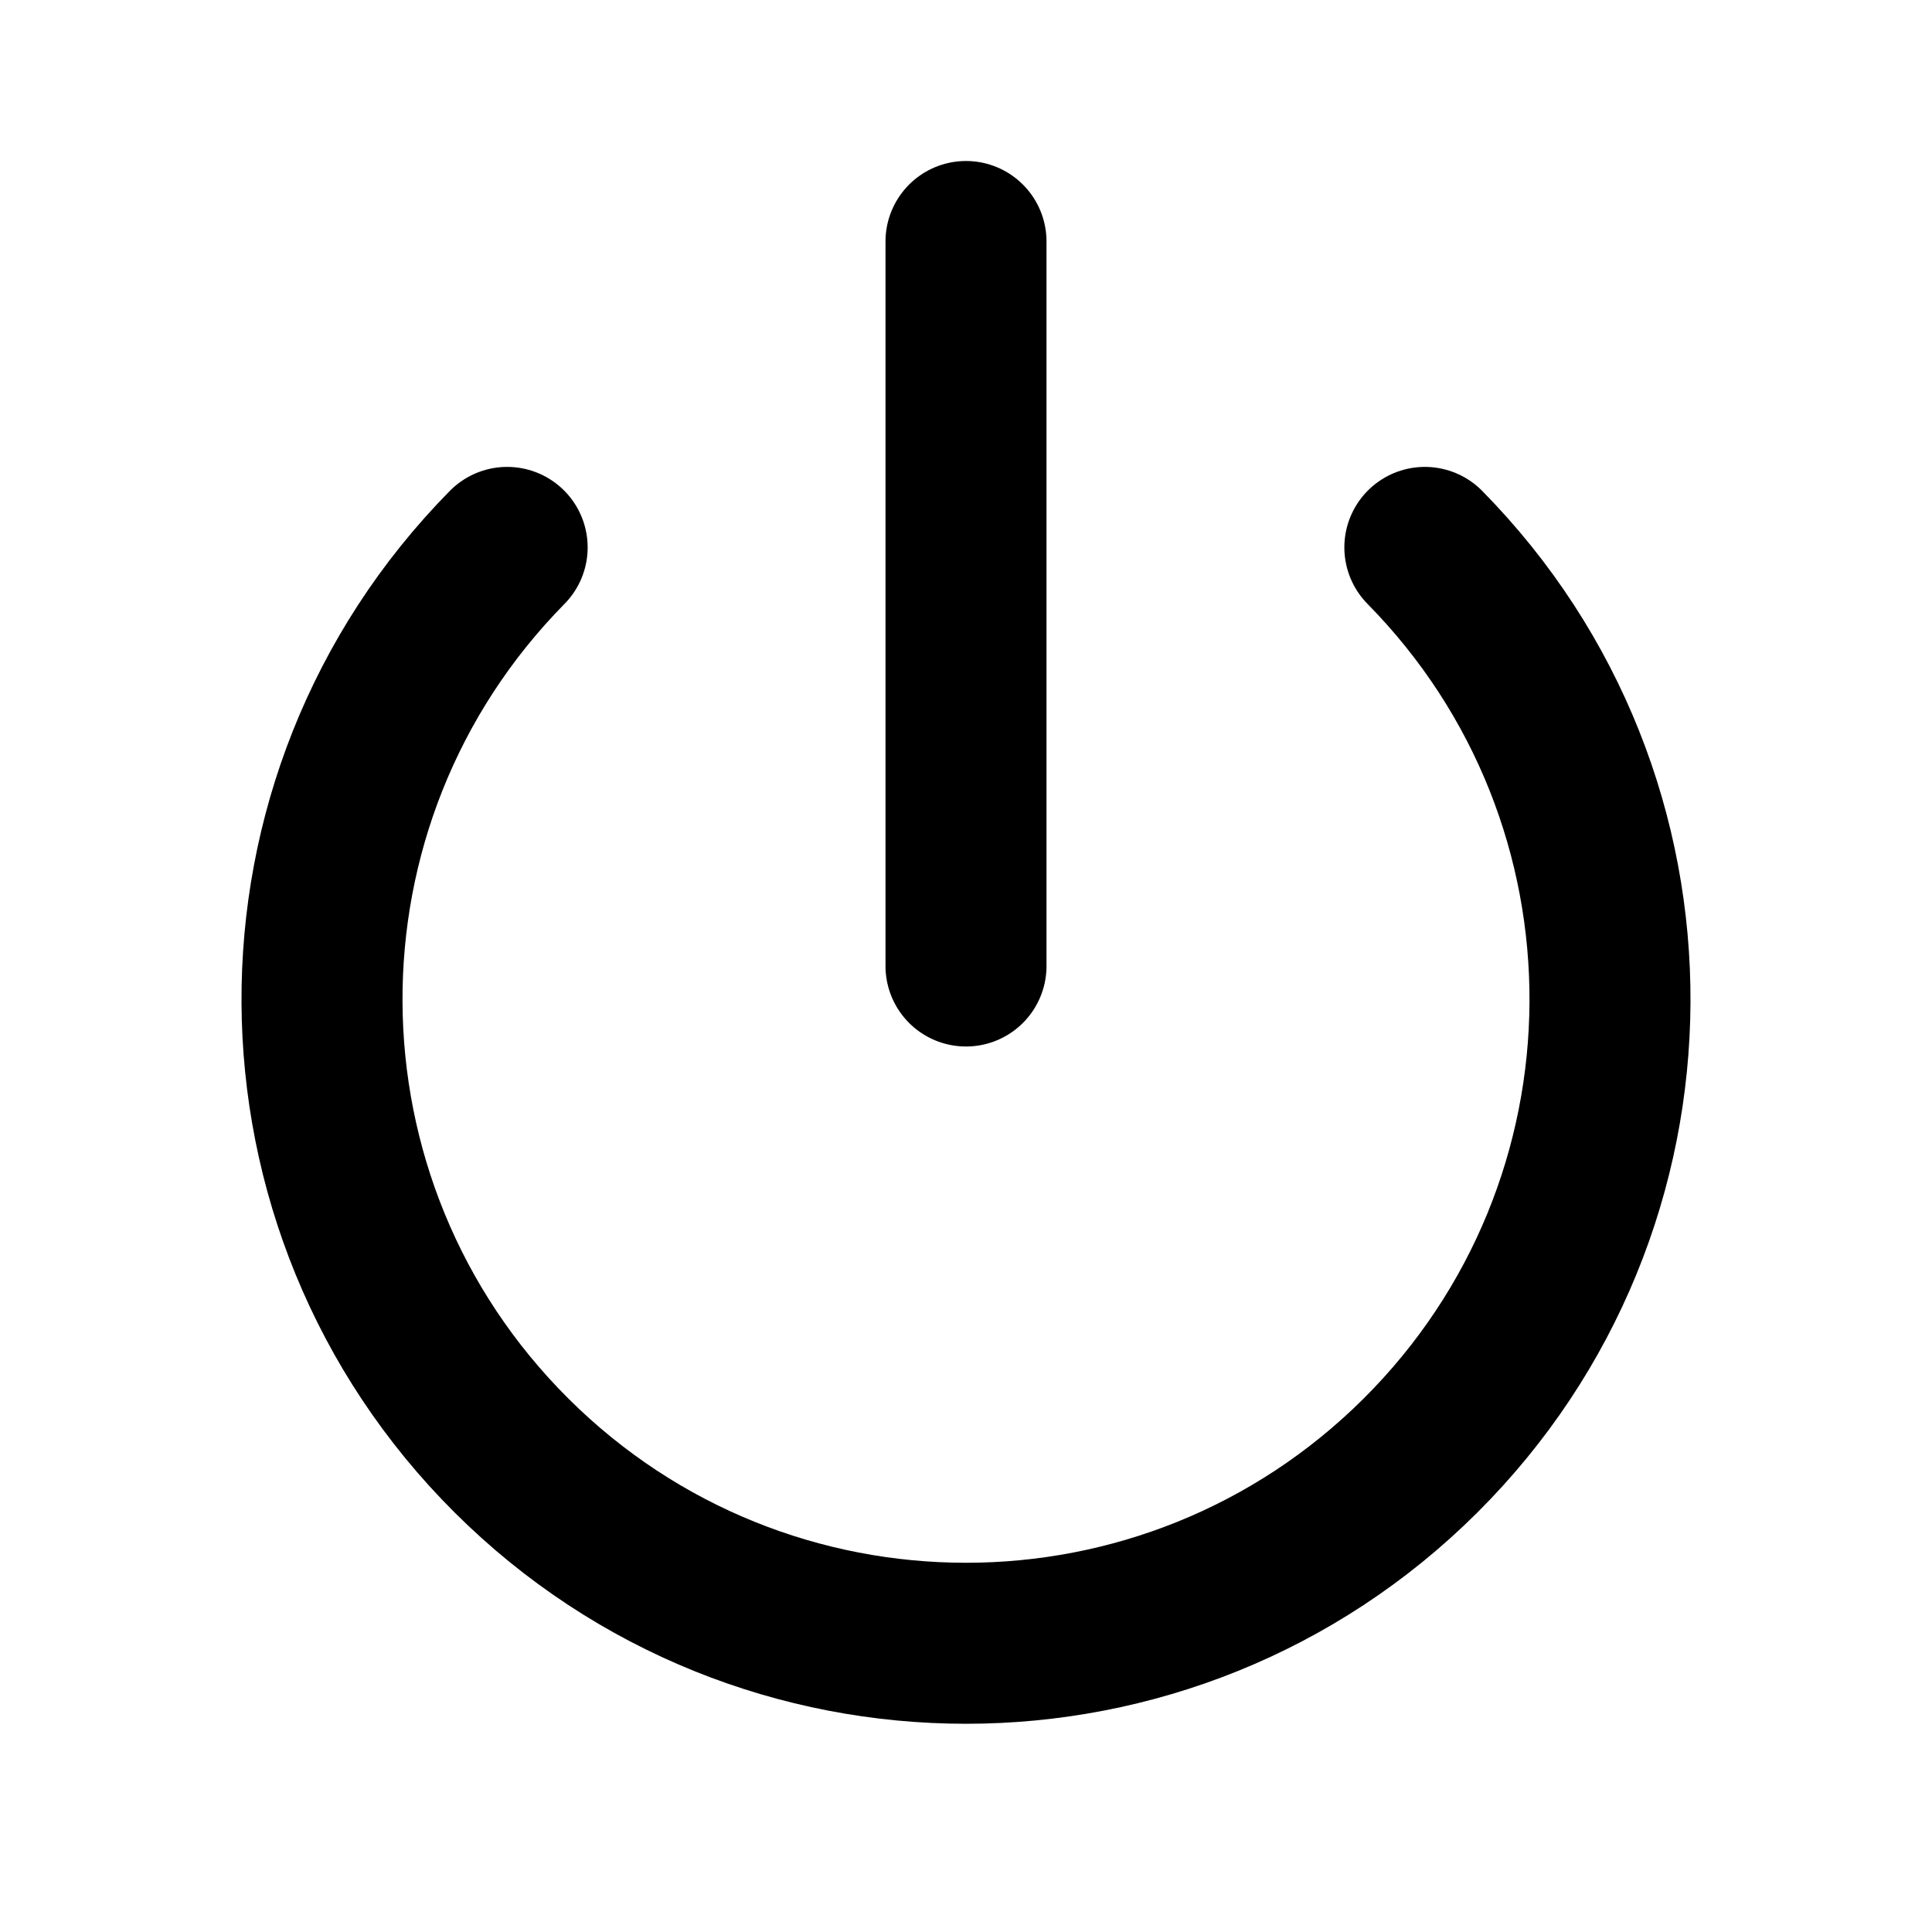
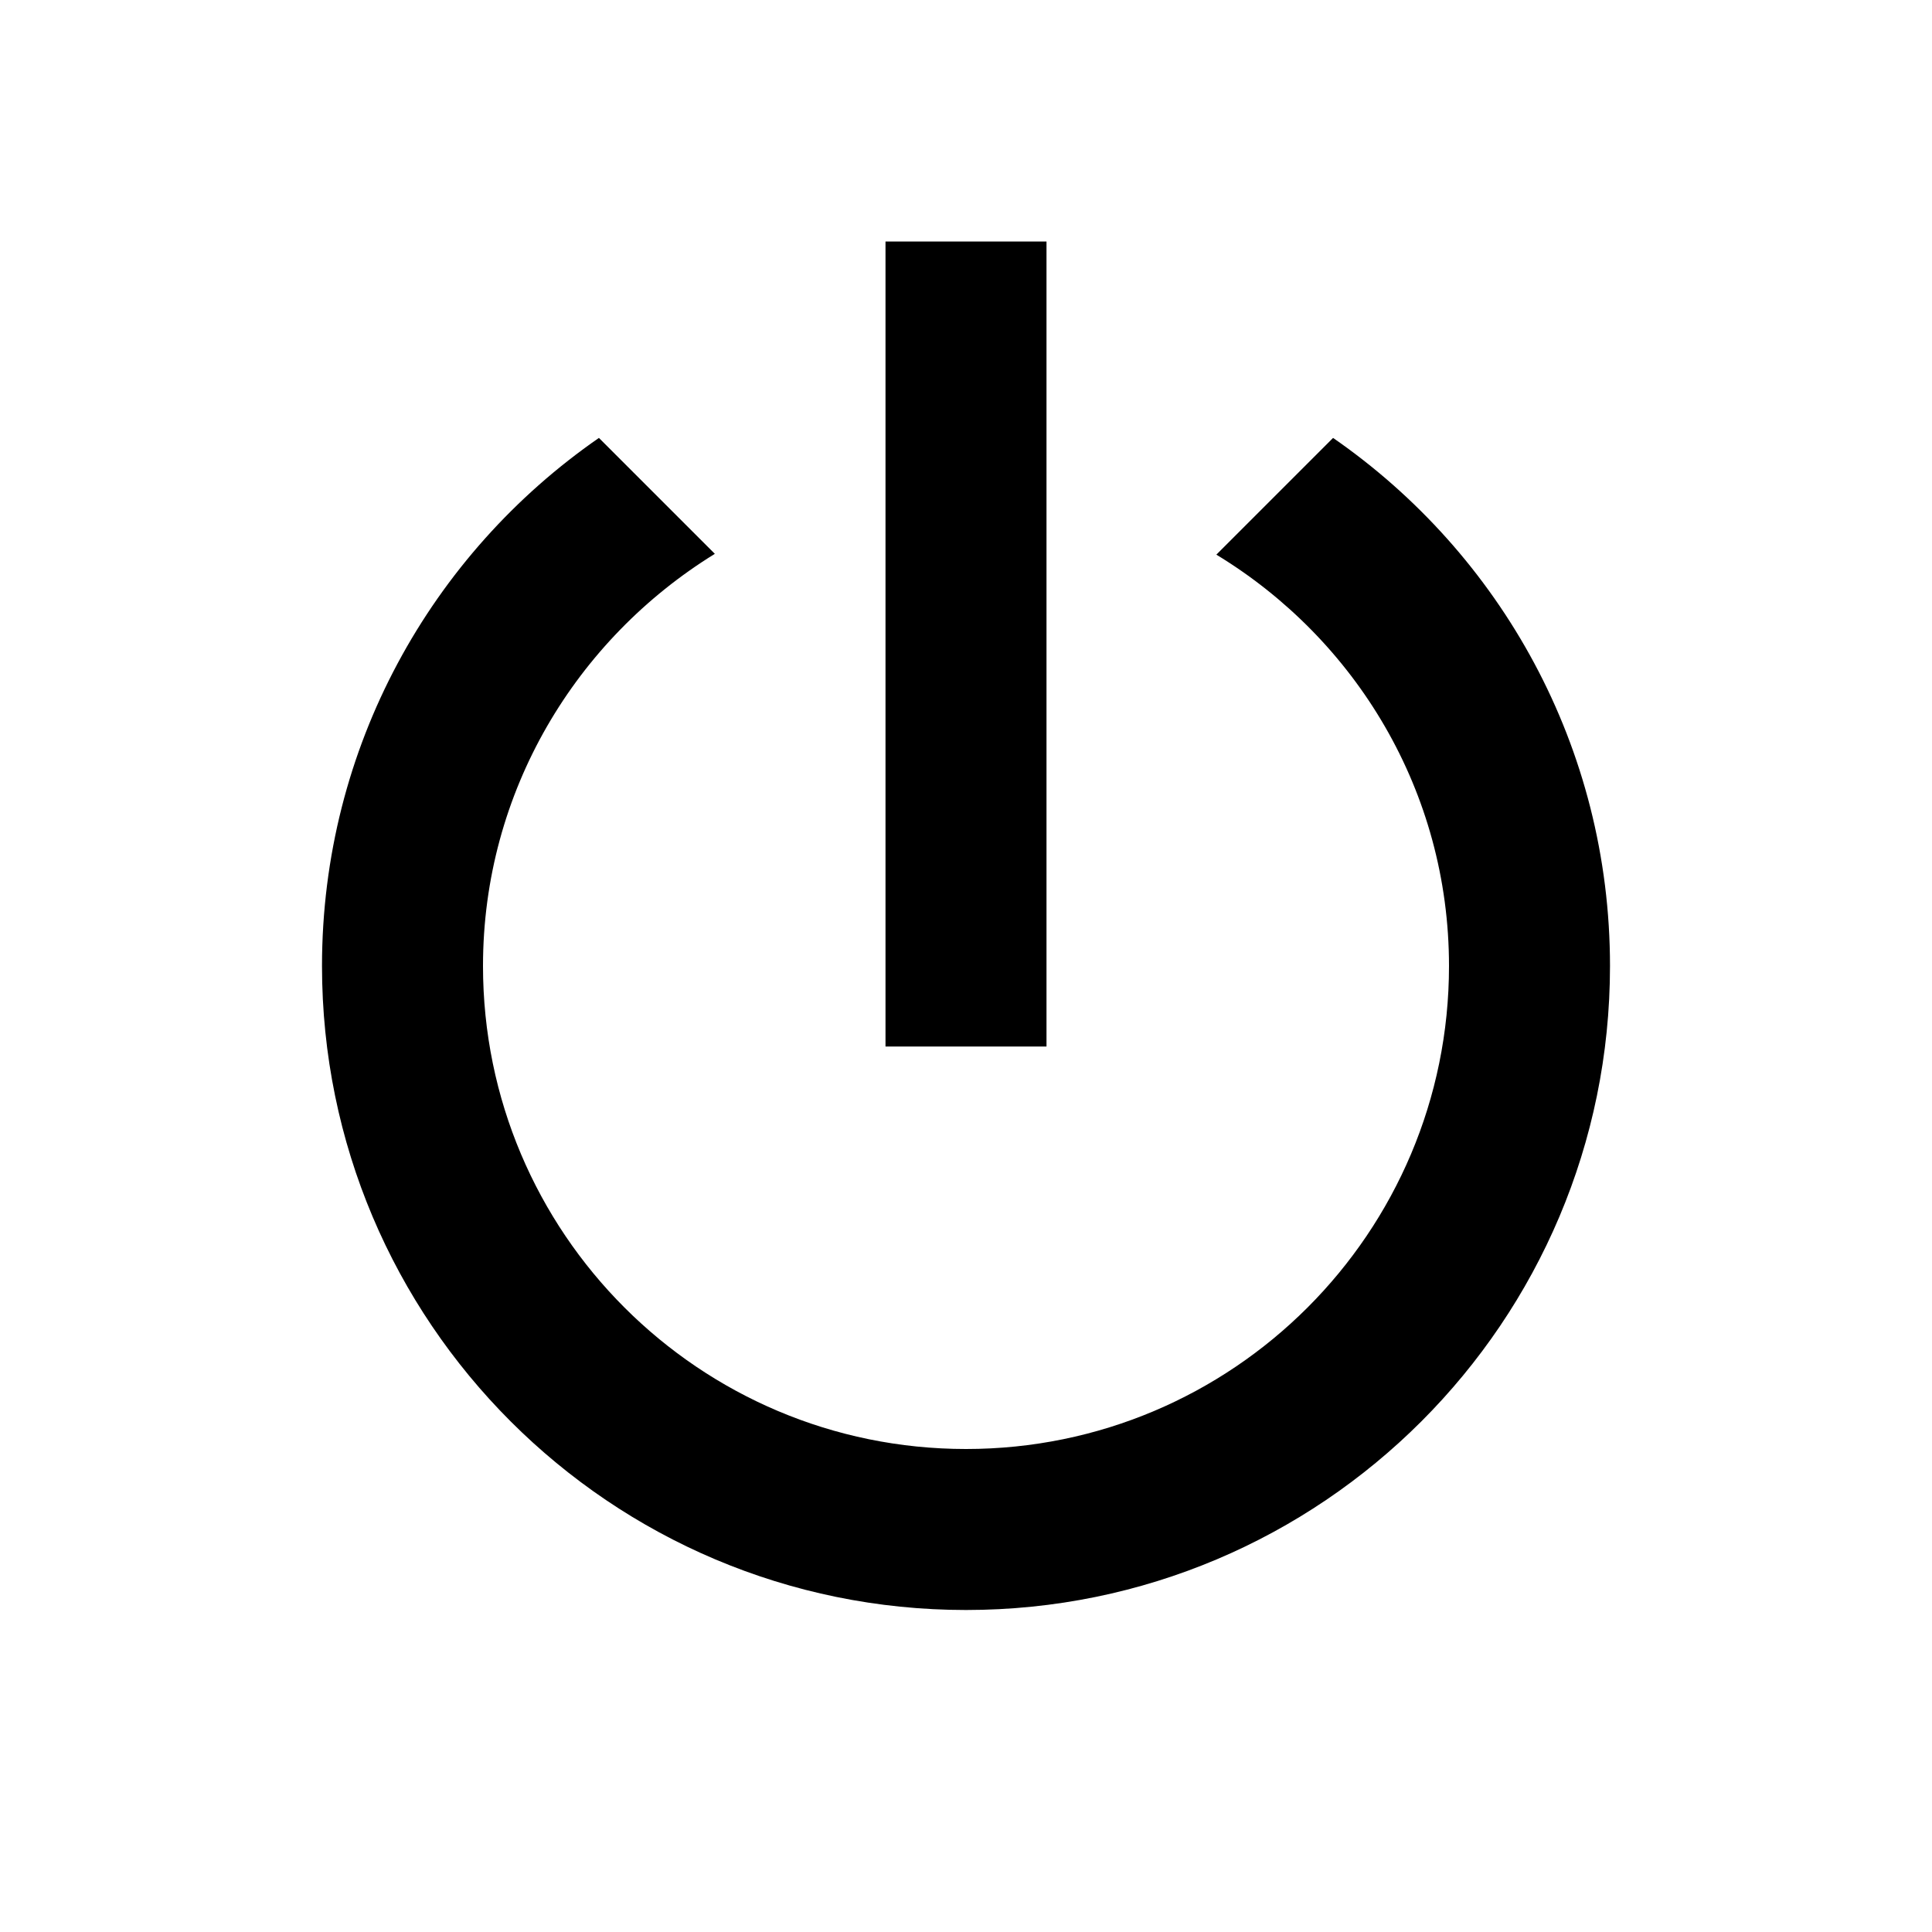
- <svg xmlns="http://www.w3.org/2000/svg" viewBox="0 0 24 24" fill="none" stroke="#000" stroke-width="2" stroke-linecap="round" stroke-linejoin="round">
-   <path d="M12 3v9" />
-   <path d="M6.3 6.8a8 8 0 1 0 11.4 0" />
+ <svg xmlns="http://www.w3.org/2000/svg" viewBox="0 0 24 24">
+   <path d="M16.56,5.44L15.11,6.89C16.84,7.94 18,9.83 18,12A6,6 0 0,1 12,18A6,6 0 0,1 6,12C6,9.83 7.16,7.94 8.88,6.88L7.44,5.44C5.36,6.88 4,9.28 4,12A8,8 0 0,0 12,20A8,8 0 0,0 20,12C20,9.28 18.64,6.88 16.56,5.44M13,3H11V13H13" />
</svg>
